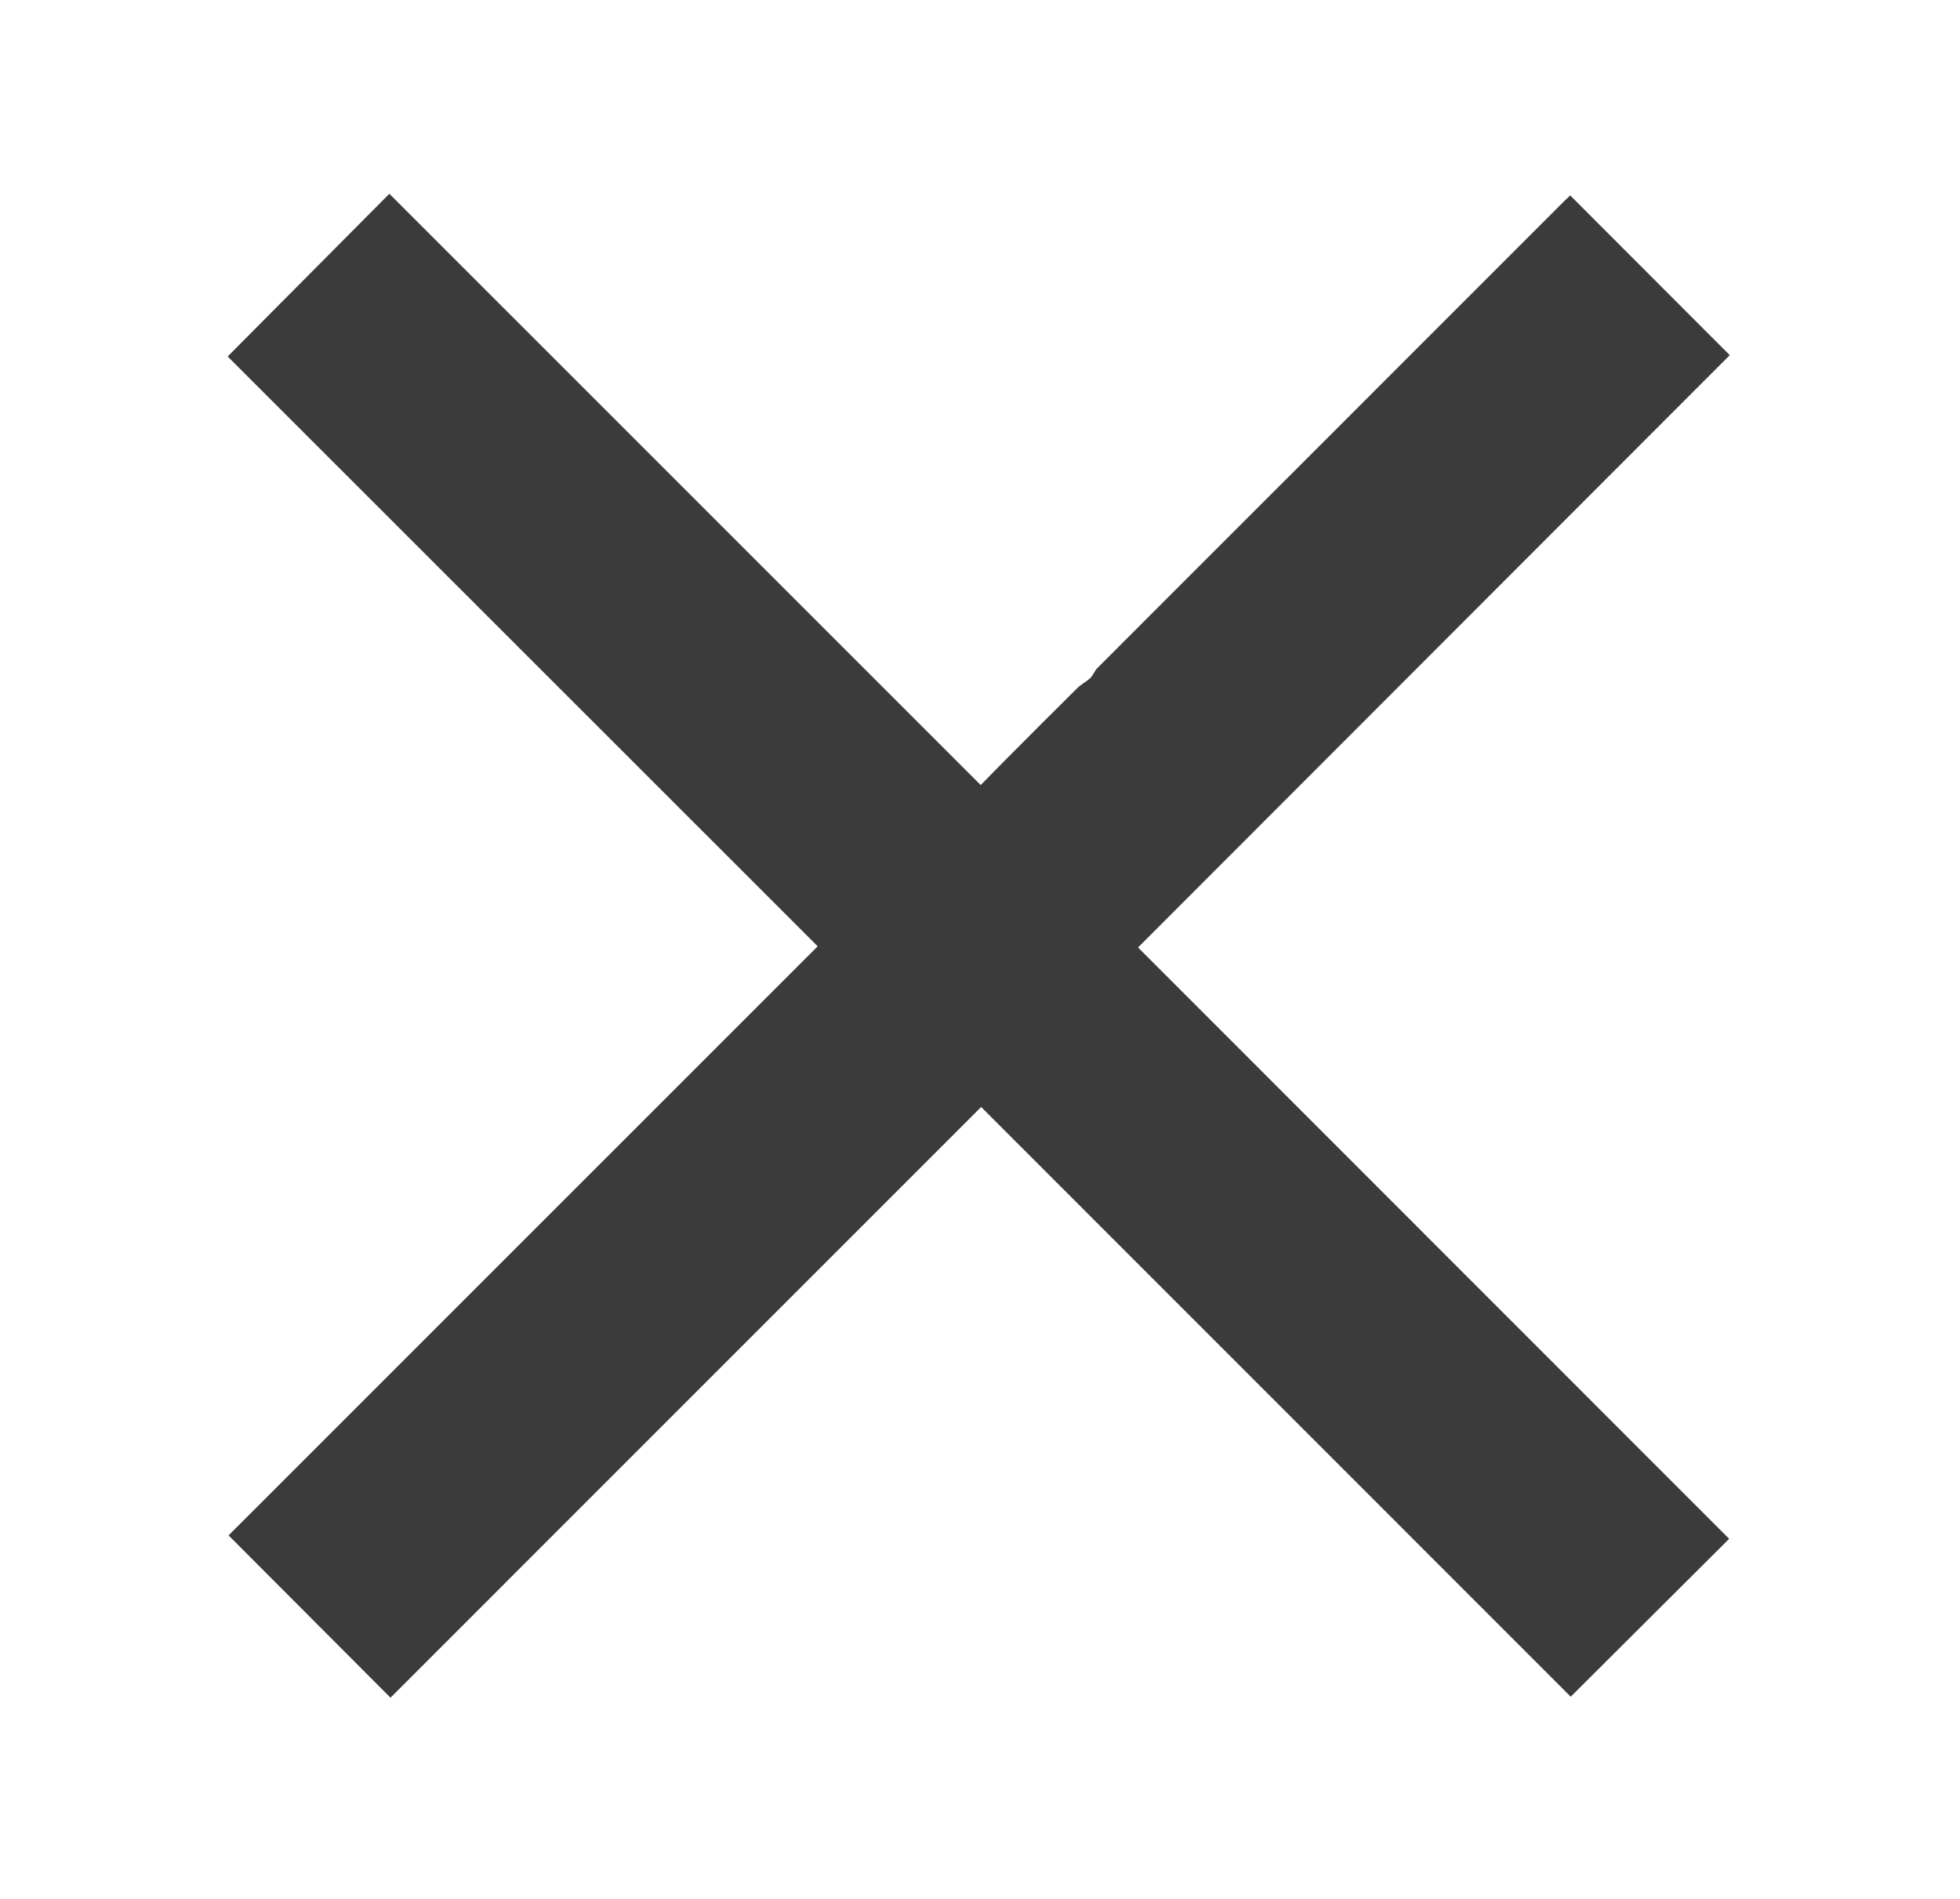
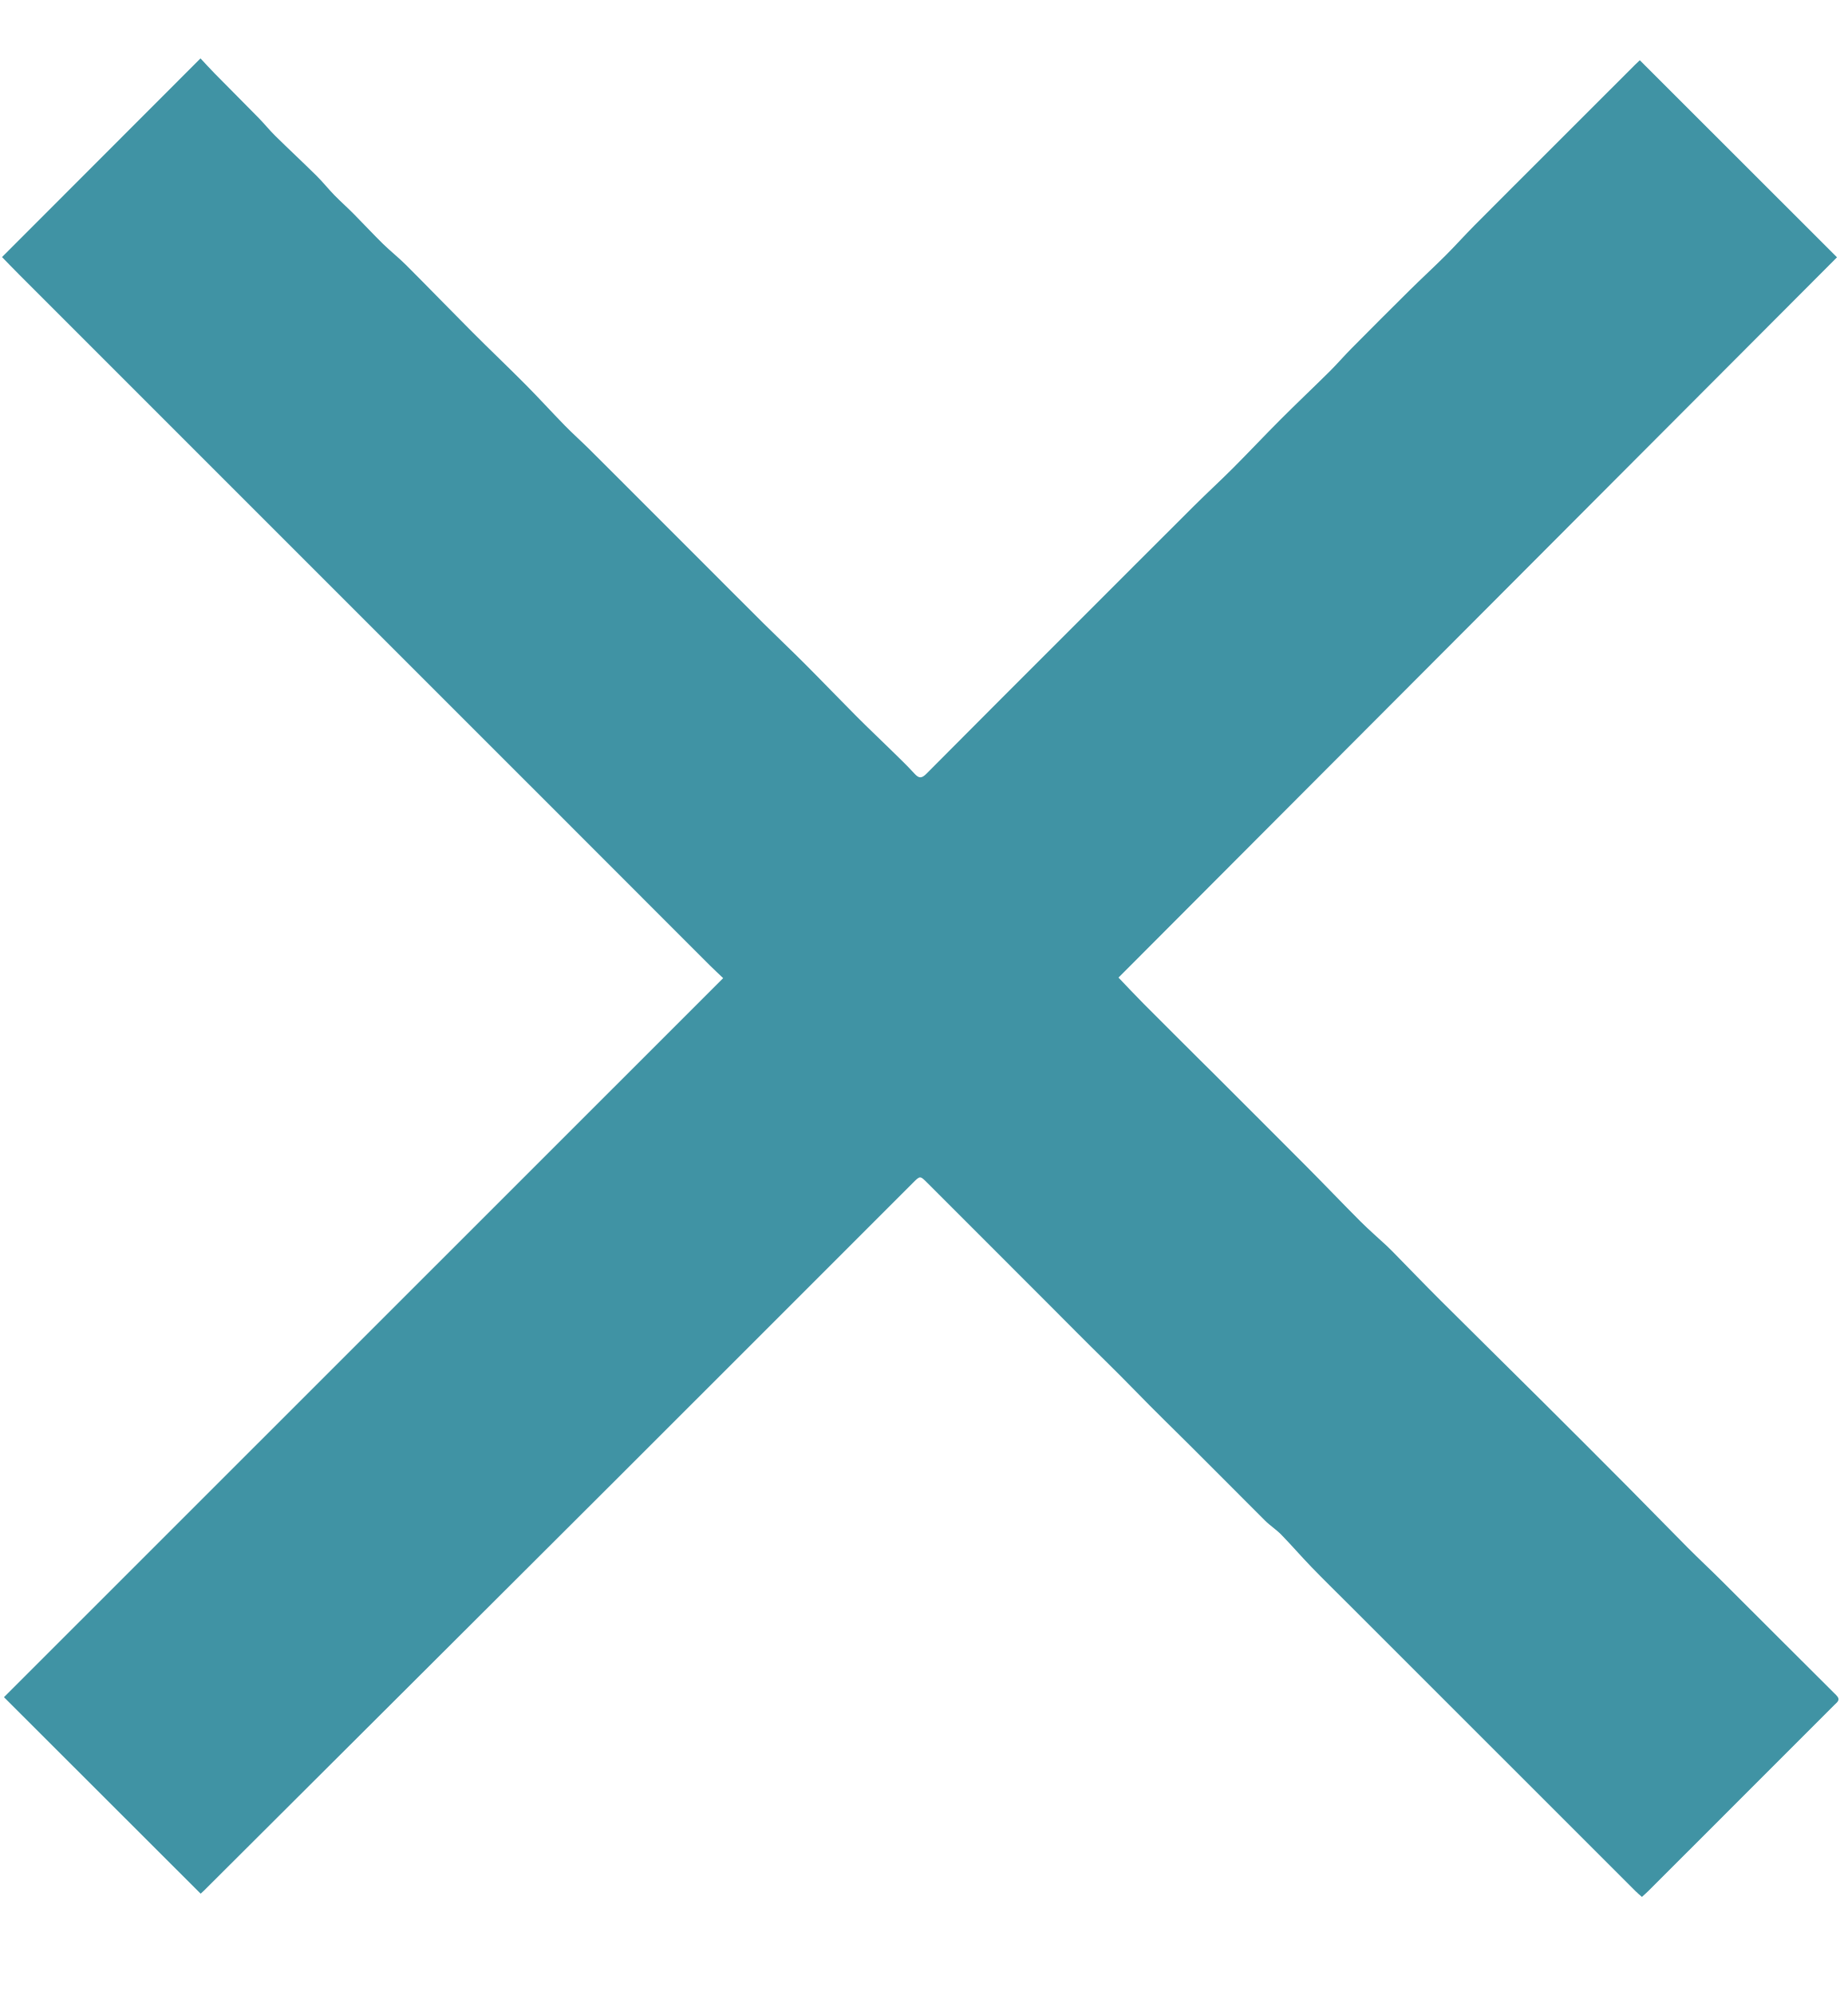
- <svg xmlns="http://www.w3.org/2000/svg" id="Layer_1" data-name="Layer 1" viewBox="0 0 1115 1080">
+ <svg xmlns="http://www.w3.org/2000/svg" id="Layer_1" data-name="Layer 1" viewBox="0 0 1364 1473">
  <defs>
    <style>
      .cls-1 {
-         fill: #3c3b3b;
+         fill: #4093a4;
      }
    </style>
  </defs>
-   <path class="cls-1" d="m465.16,538.28c-111.85-111.81-223.68-223.59-335.64-335.5,30.75-30.94,61.12-61.51,91.98-92.56,112.1,112.08,224.01,223.97,336.4,336.35,5.15-5.25,9.98-10.22,14.88-15.13,13.37-13.41,26.72-26.84,40.19-40.15,2.18-2.15,5.11-3.54,7.32-5.66,1.62-1.56,2.37-4.01,3.97-5.61,40.38-40.45,80.83-80.84,121.25-121.25,48.08-48.07,96.14-96.16,144.21-144.24,1.17-1.17,2.4-2.28,3.54-3.36,30.49,30.53,60.84,60.9,90.77,90.86-111.67,111.77-223.54,223.74-336.62,336.92,112.68,112.72,224.6,224.68,336.27,336.38-29.27,29.17-59.75,59.55-90.12,89.81-111.1-111.11-222.93-222.96-335.41-335.45-112.59,112.59-224.35,224.36-336,336.01-30.72-30.79-61.24-61.37-92.12-92.32,111.38-111.37,223.06-223.02,335.14-335.09Z" />
+   <path class="cls-1" d="m1210.86,44.48c48.73,48.69,97.12,97.05,145.61,145.5-176.52,176.94-353.35,354.18-530.56,531.82,6.31,6.58,12.39,13.11,18.68,19.43,14.5,14.59,29.11,29.07,43.67,43.6,2.11,2.1,4.24,4.17,6.35,6.27,23.46,23.46,46.97,46.87,70.37,70.4,13.3,13.37,26.31,27.02,39.64,40.36,6.22,6.22,12.89,11.99,19.35,17.98,1.46,1.36,2.89,2.77,4.29,4.2,11.84,12.07,23.56,24.27,35.54,36.21,25.32,25.24,50.81,50.3,76.15,75.51,20.91,20.8,41.76,41.66,62.56,62.58,14.64,14.72,29.08,29.65,43.72,44.36,8.15,8.19,16.62,16.07,24.8,24.23,28.3,28.2,56.49,56.51,84.84,84.65,3.52,3.5.81,5.11-1.26,7.18-34.64,34.66-69.3,69.31-103.95,103.96-11.2,11.2-22.39,22.4-33.6,33.58-1.39,1.39-2.9,2.67-4.65,4.28-1.71-1.53-3.24-2.77-4.62-4.16-70.85-70.81-141.69-141.64-212.53-212.46-8.96-8.95-18.02-17.8-26.82-26.9-7.58-7.84-14.71-16.11-22.31-23.91-3.68-3.77-8.24-6.68-11.99-10.4-24.8-24.67-49.31-49.62-74.27-74.12-14.61-14.34-28.67-29.21-43.3-43.52-14.89-14.57-29.51-29.42-44.24-44.15-14.61-14.61-29.23-29.23-43.84-43.85-14.61-14.61-29.23-29.22-43.84-43.84-5.21-5.21-5.23-5.24-10.35-.12-74.38,74.36-148.69,148.78-223.13,223.08-100.14,99.96-200.37,199.82-300.57,299.72-1.05,1.04-2.18,2-2.44,2.24-48.51-48.46-96.81-96.71-145.23-145.08,176.14-176.09,353.18-353.07,531.06-530.9-3.71-3.55-6.69-6.32-9.59-9.18-5.22-5.15-10.38-10.36-15.57-15.55-30.99-31.01-61.97-62.04-92.97-93.04-90.28-90.28-180.57-180.55-270.86-270.82-10.58-10.58-21.15-21.16-31.73-31.74-32.99-32.99-65.99-65.98-98.97-98.98-4.5-4.5-8.9-9.09-12.81-13.09,48.71-48.76,97.23-97.32,146.56-146.7,3.12,3.33,6.77,7.38,10.59,11.26,10.82,11,21.74,21.89,32.54,32.91,4.17,4.26,7.91,8.94,12.15,13.11,10.05,9.88,20.37,19.48,30.39,29.38,4.6,4.54,8.64,9.65,13.15,14.28,4.61,4.73,9.57,9.11,14.22,13.8,7.24,7.29,14.22,14.85,21.55,22.05,5.57,5.46,11.74,10.31,17.25,15.82,16.37,16.37,32.47,33.02,48.82,49.41,13.08,13.11,26.51,25.87,39.56,39.01,9.82,9.89,19.19,20.23,28.94,30.2,5.81,5.94,12.04,11.46,17.94,17.32,15.33,15.23,30.57,30.54,45.85,45.82,12.07,12.07,24.13,24.13,36.2,36.2,15.62,15.62,31.2,31.28,46.87,46.85,10.12,10.04,20.49,19.84,30.56,29.93,12.76,12.79,25.27,25.84,38.02,38.64,8.31,8.34,16.88,16.41,25.28,24.65,5.81,5.7,11.75,11.31,17.21,17.33,3.32,3.66,5.29,3.88,8.99.16,37.21-37.51,74.63-74.82,111.99-112.18,28.52-28.52,57-57.08,85.59-85.54,9.48-9.44,19.35-18.48,28.79-27.94,11.86-11.89,23.36-24.14,35.23-36.02,11.9-11.9,24.14-23.47,36.1-35.32,5.54-5.5,10.64-11.44,16.14-16.99,14.25-14.38,28.54-28.71,42.93-42.94,8.72-8.63,17.76-16.93,26.44-25.59,7.27-7.25,14.11-14.92,21.34-22.21,17.82-17.96,35.75-35.8,53.64-53.69,21.69-21.69,43.37-43.37,65.07-65.05,1.17-1.17,2.4-2.28,3.45-3.28Z" />
</svg>
